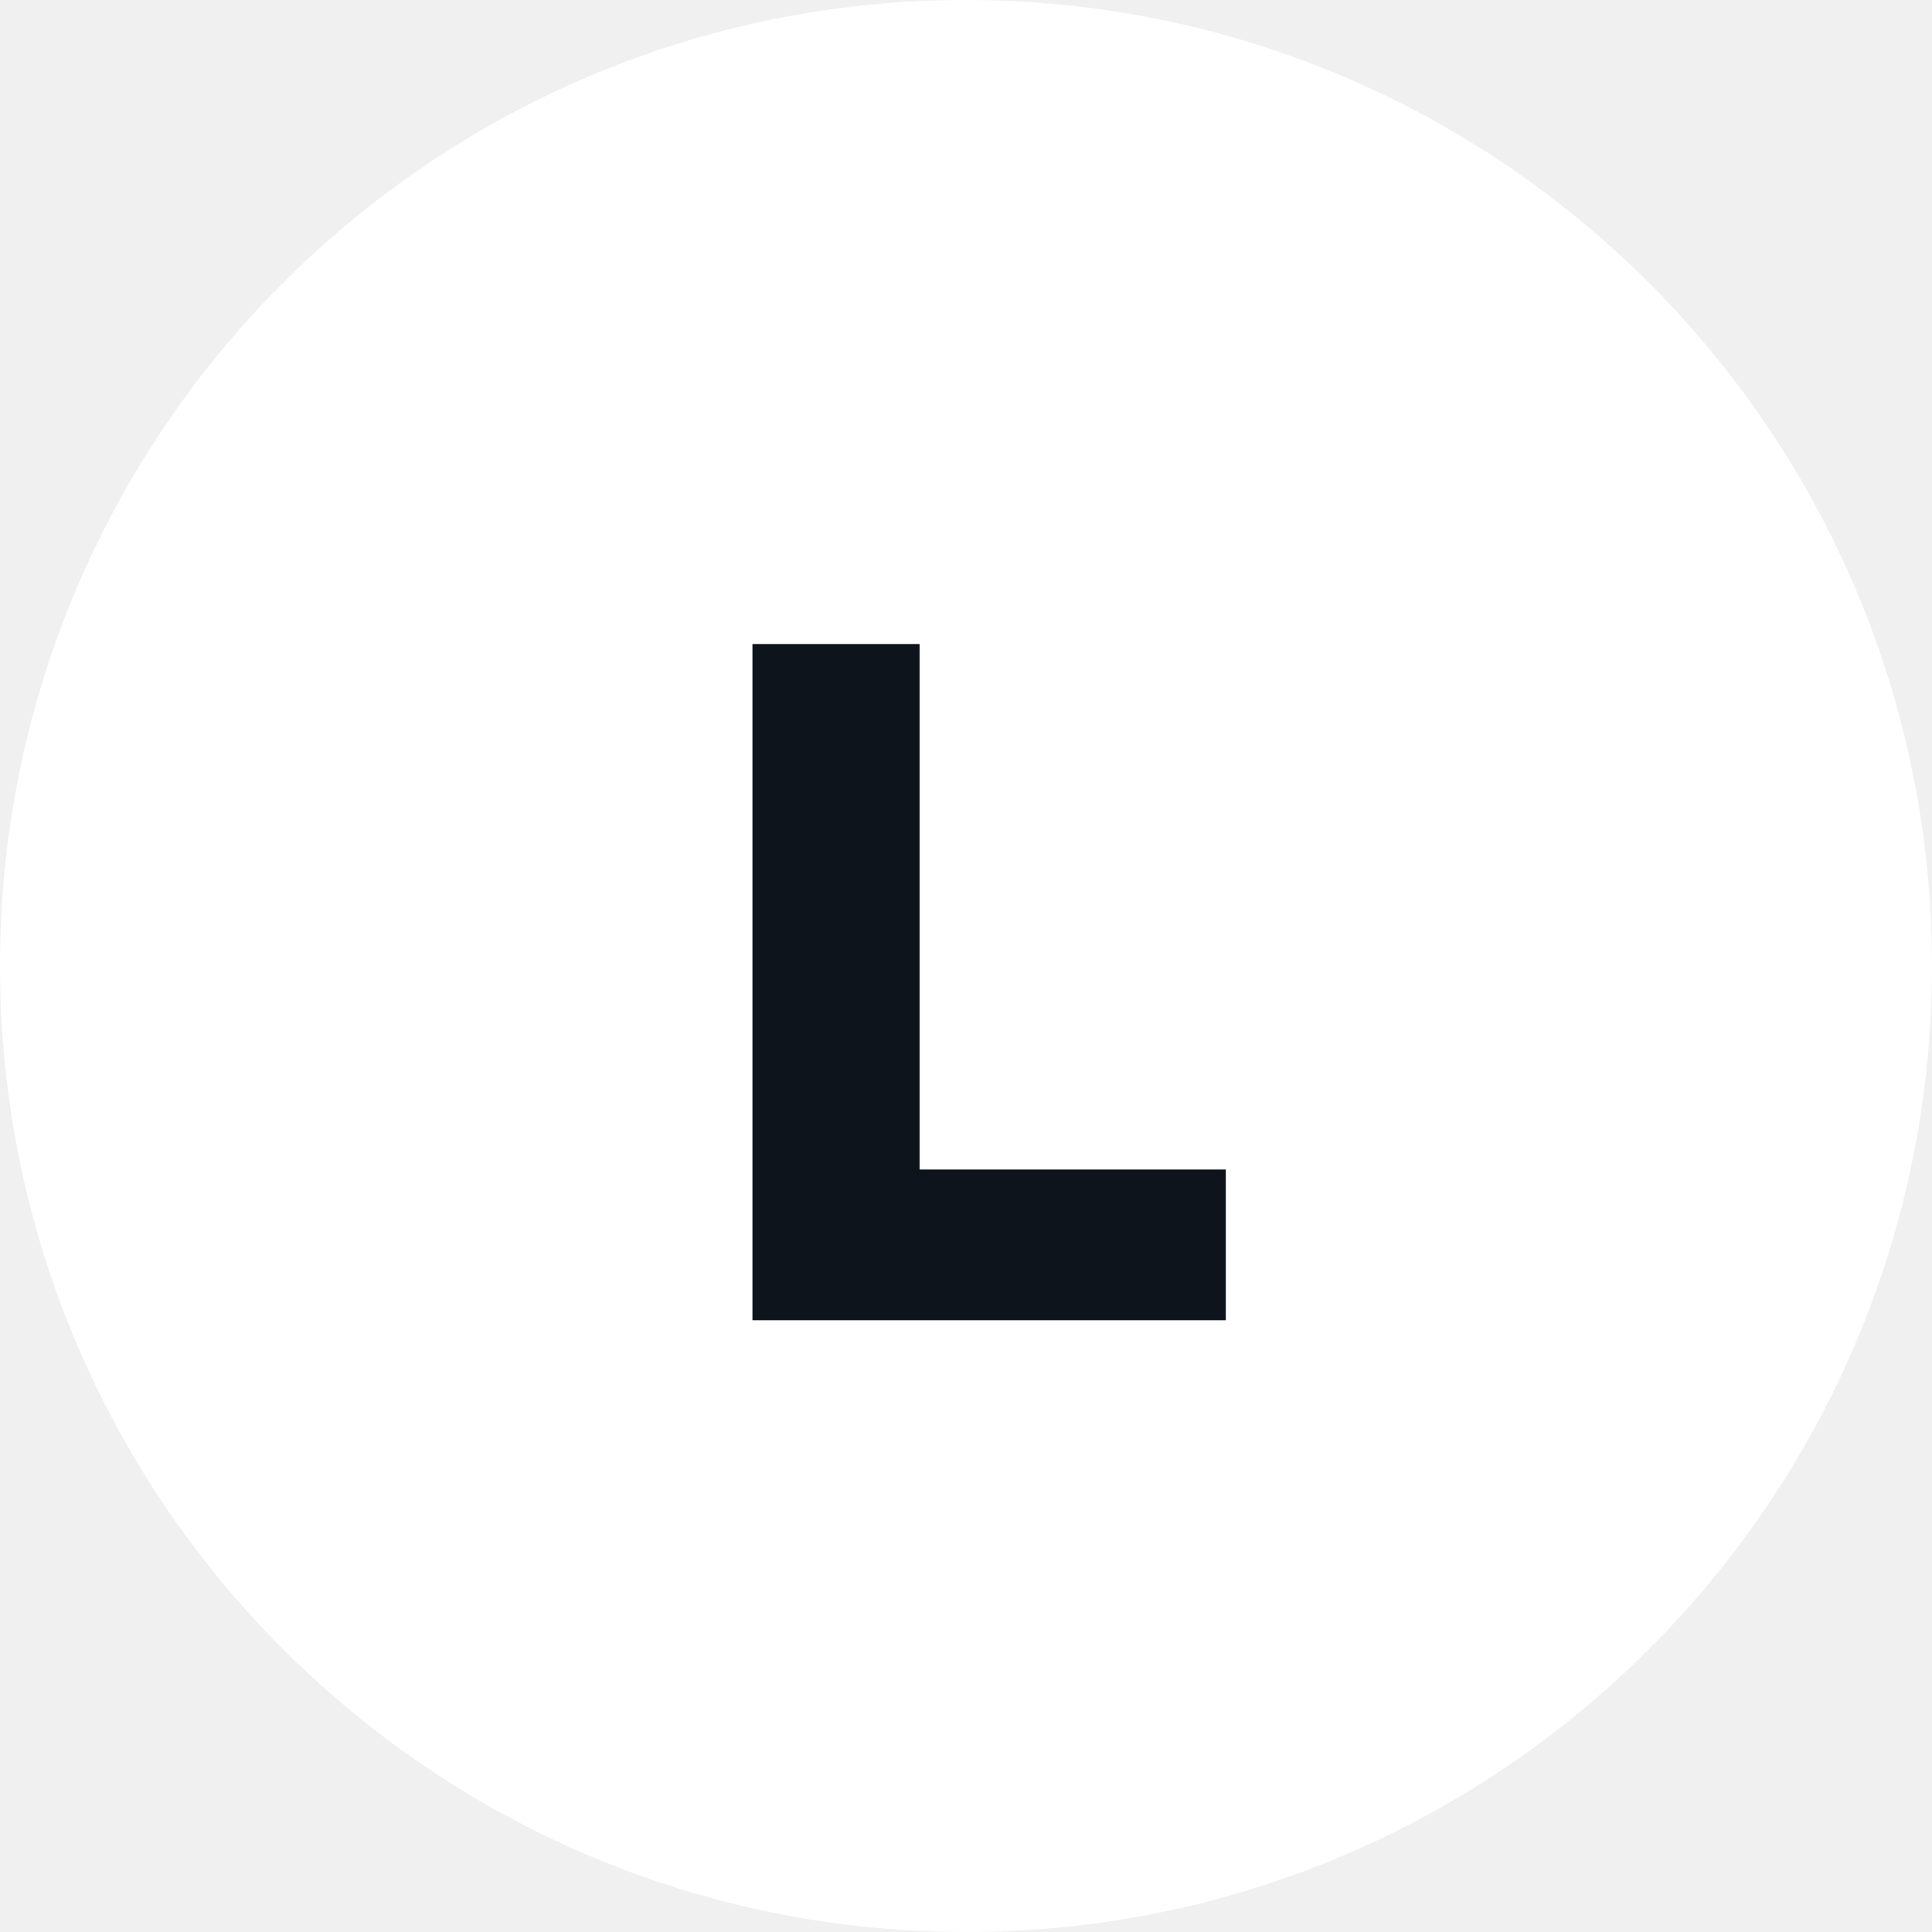
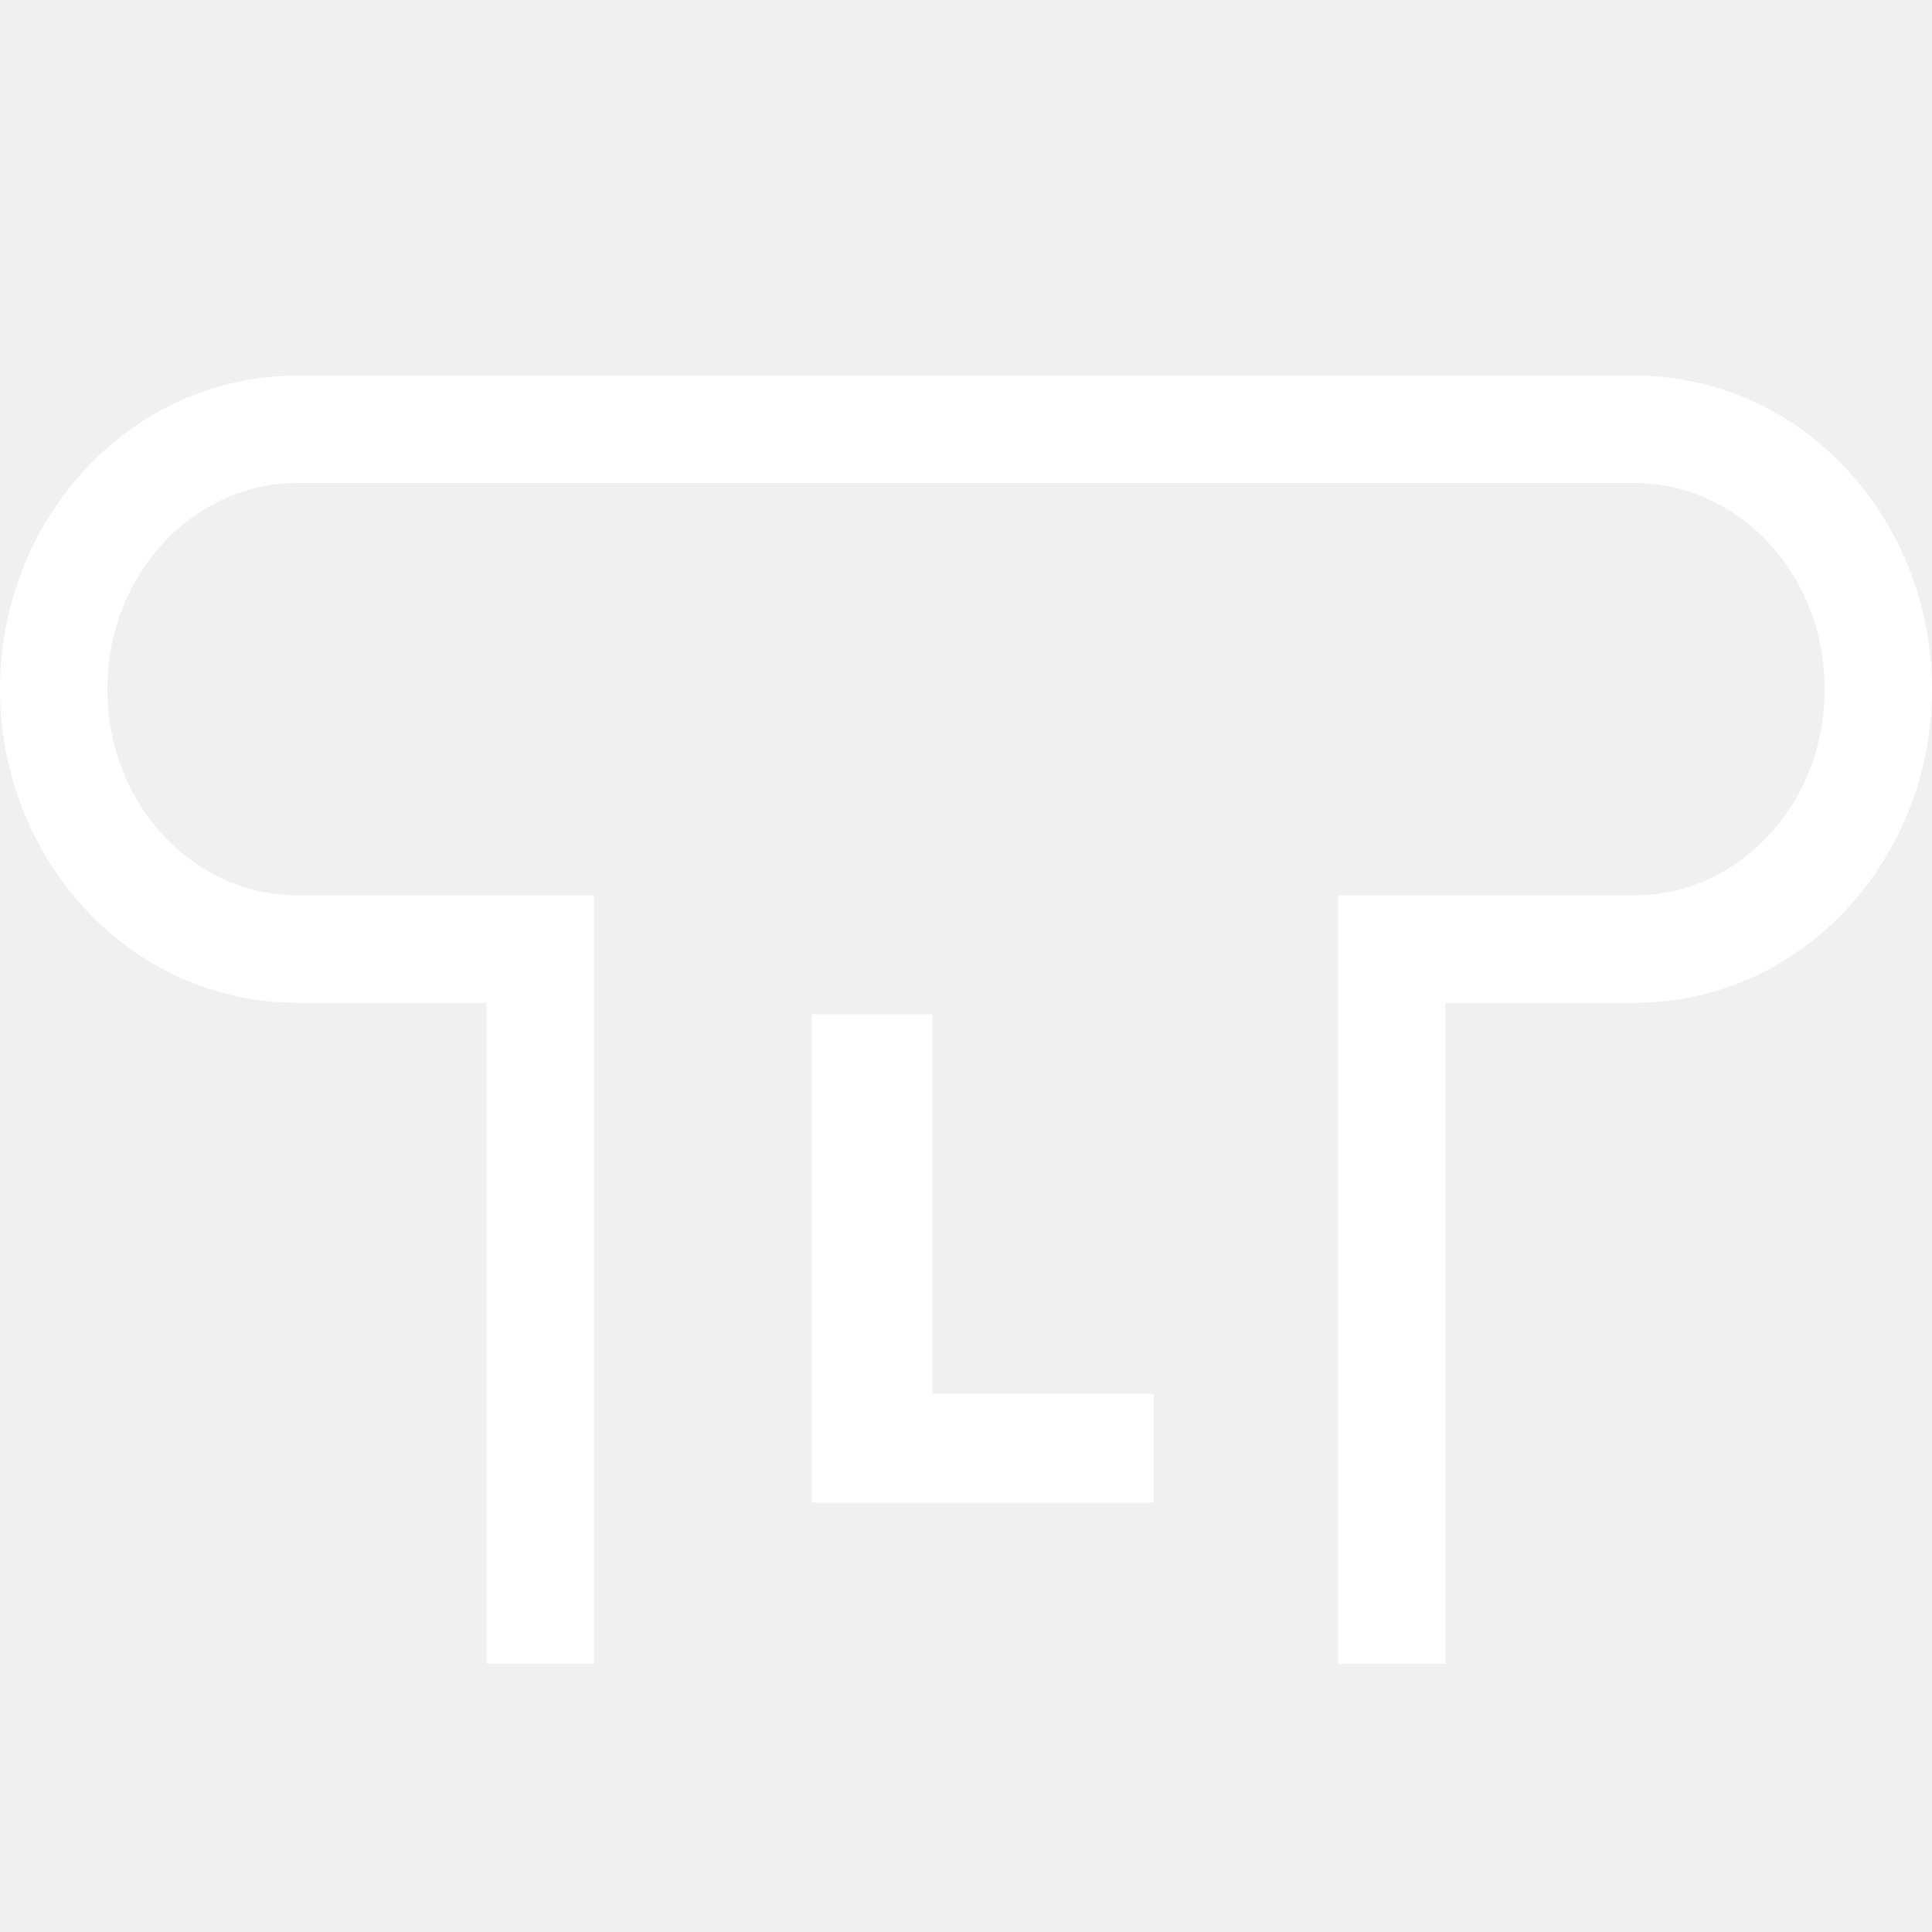
<svg xmlns="http://www.w3.org/2000/svg" width="32" height="32" viewBox="0 0 32 32" fill="none">
-   <circle cx="16" cy="16" r="16" fill="white" />
-   <path d="M20.303 21.867H12.463V10.667H15.231V19.371H20.303V21.867Z" fill="#0E141B" />
+   <path fill-rule="evenodd" clip-rule="evenodd" d="M0 11.415C0 8.603 2.148 6.222 4.919 6.222H27.081C29.852 6.222 32 8.603 32 11.415C32 14.227 29.852 16.608 27.081 16.608H23.941V27.556H22.163V14.83H27.081C28.762 14.83 30.222 13.357 30.222 11.415C30.222 9.473 28.762 8 27.081 8H4.919C3.238 8 1.778 9.473 1.778 11.415C1.778 13.357 3.238 14.83 4.919 14.83H9.837V27.556H8.059V16.608H4.919C2.148 16.608 0 14.227 0 11.415Z" fill="white" />
+   <path d="M19.108 24.889H13.445V16.8H15.445V23.086H19.108V24.889Z" fill="white" />
</svg>
